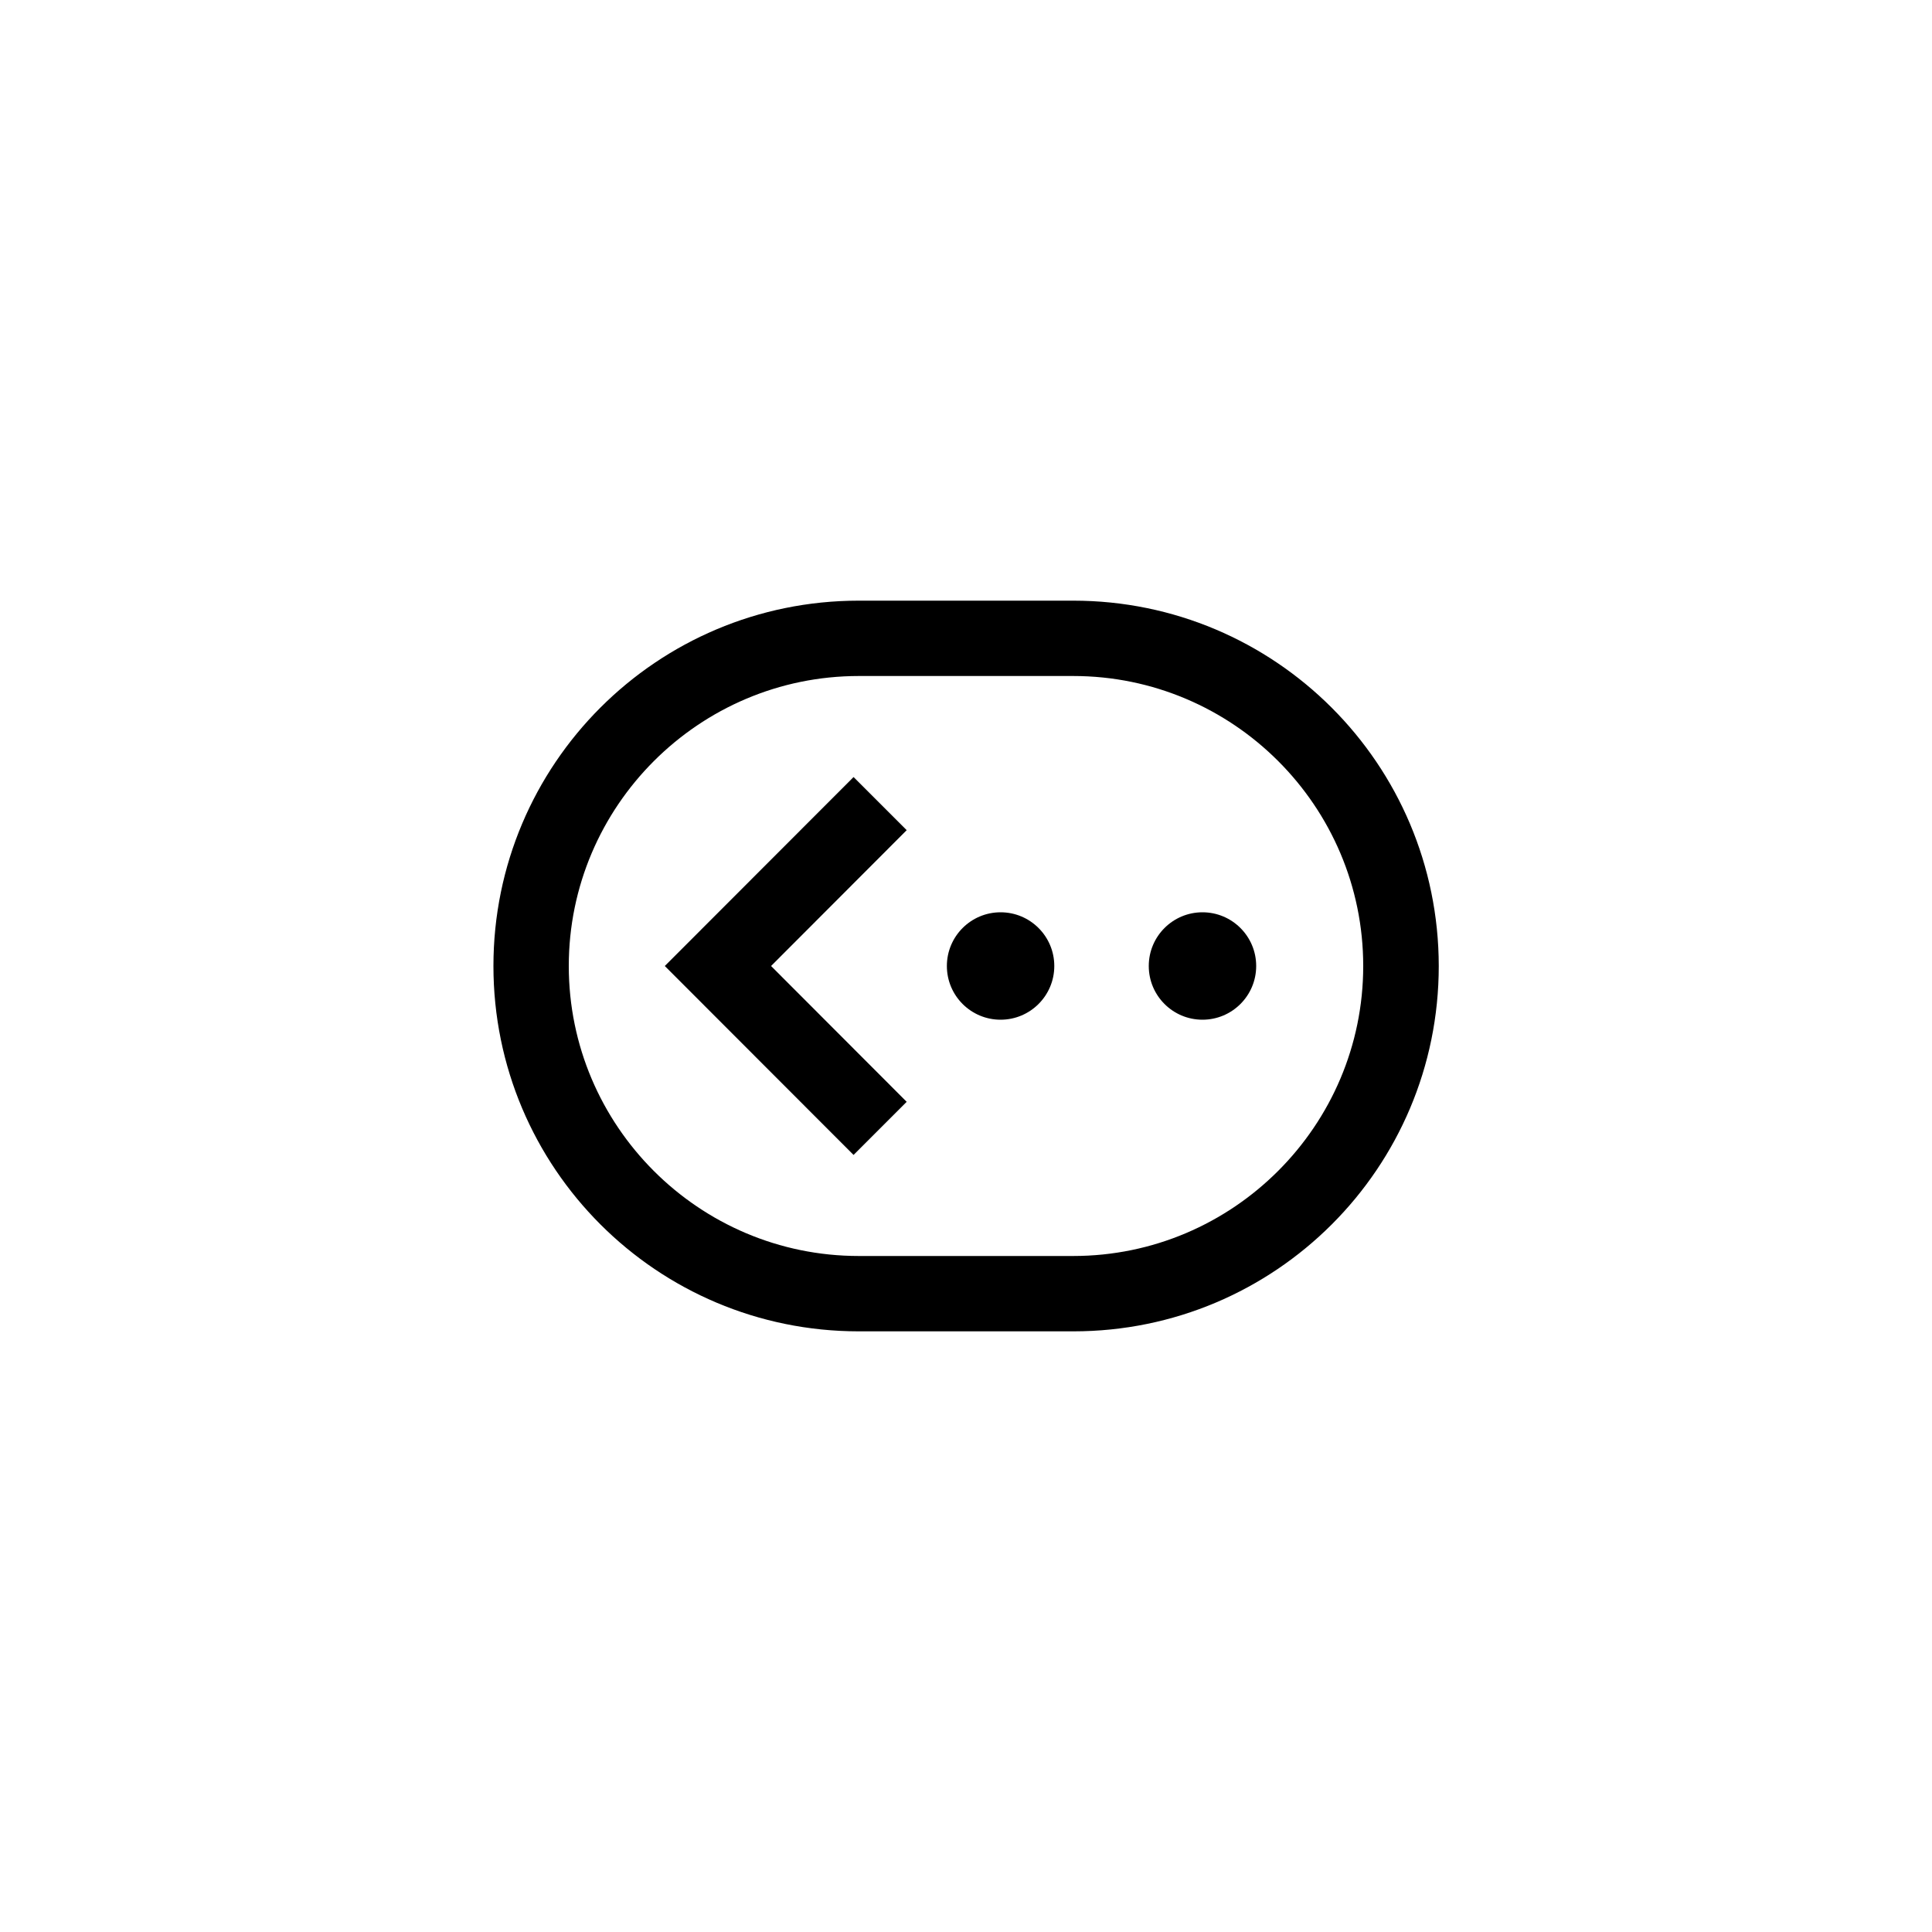
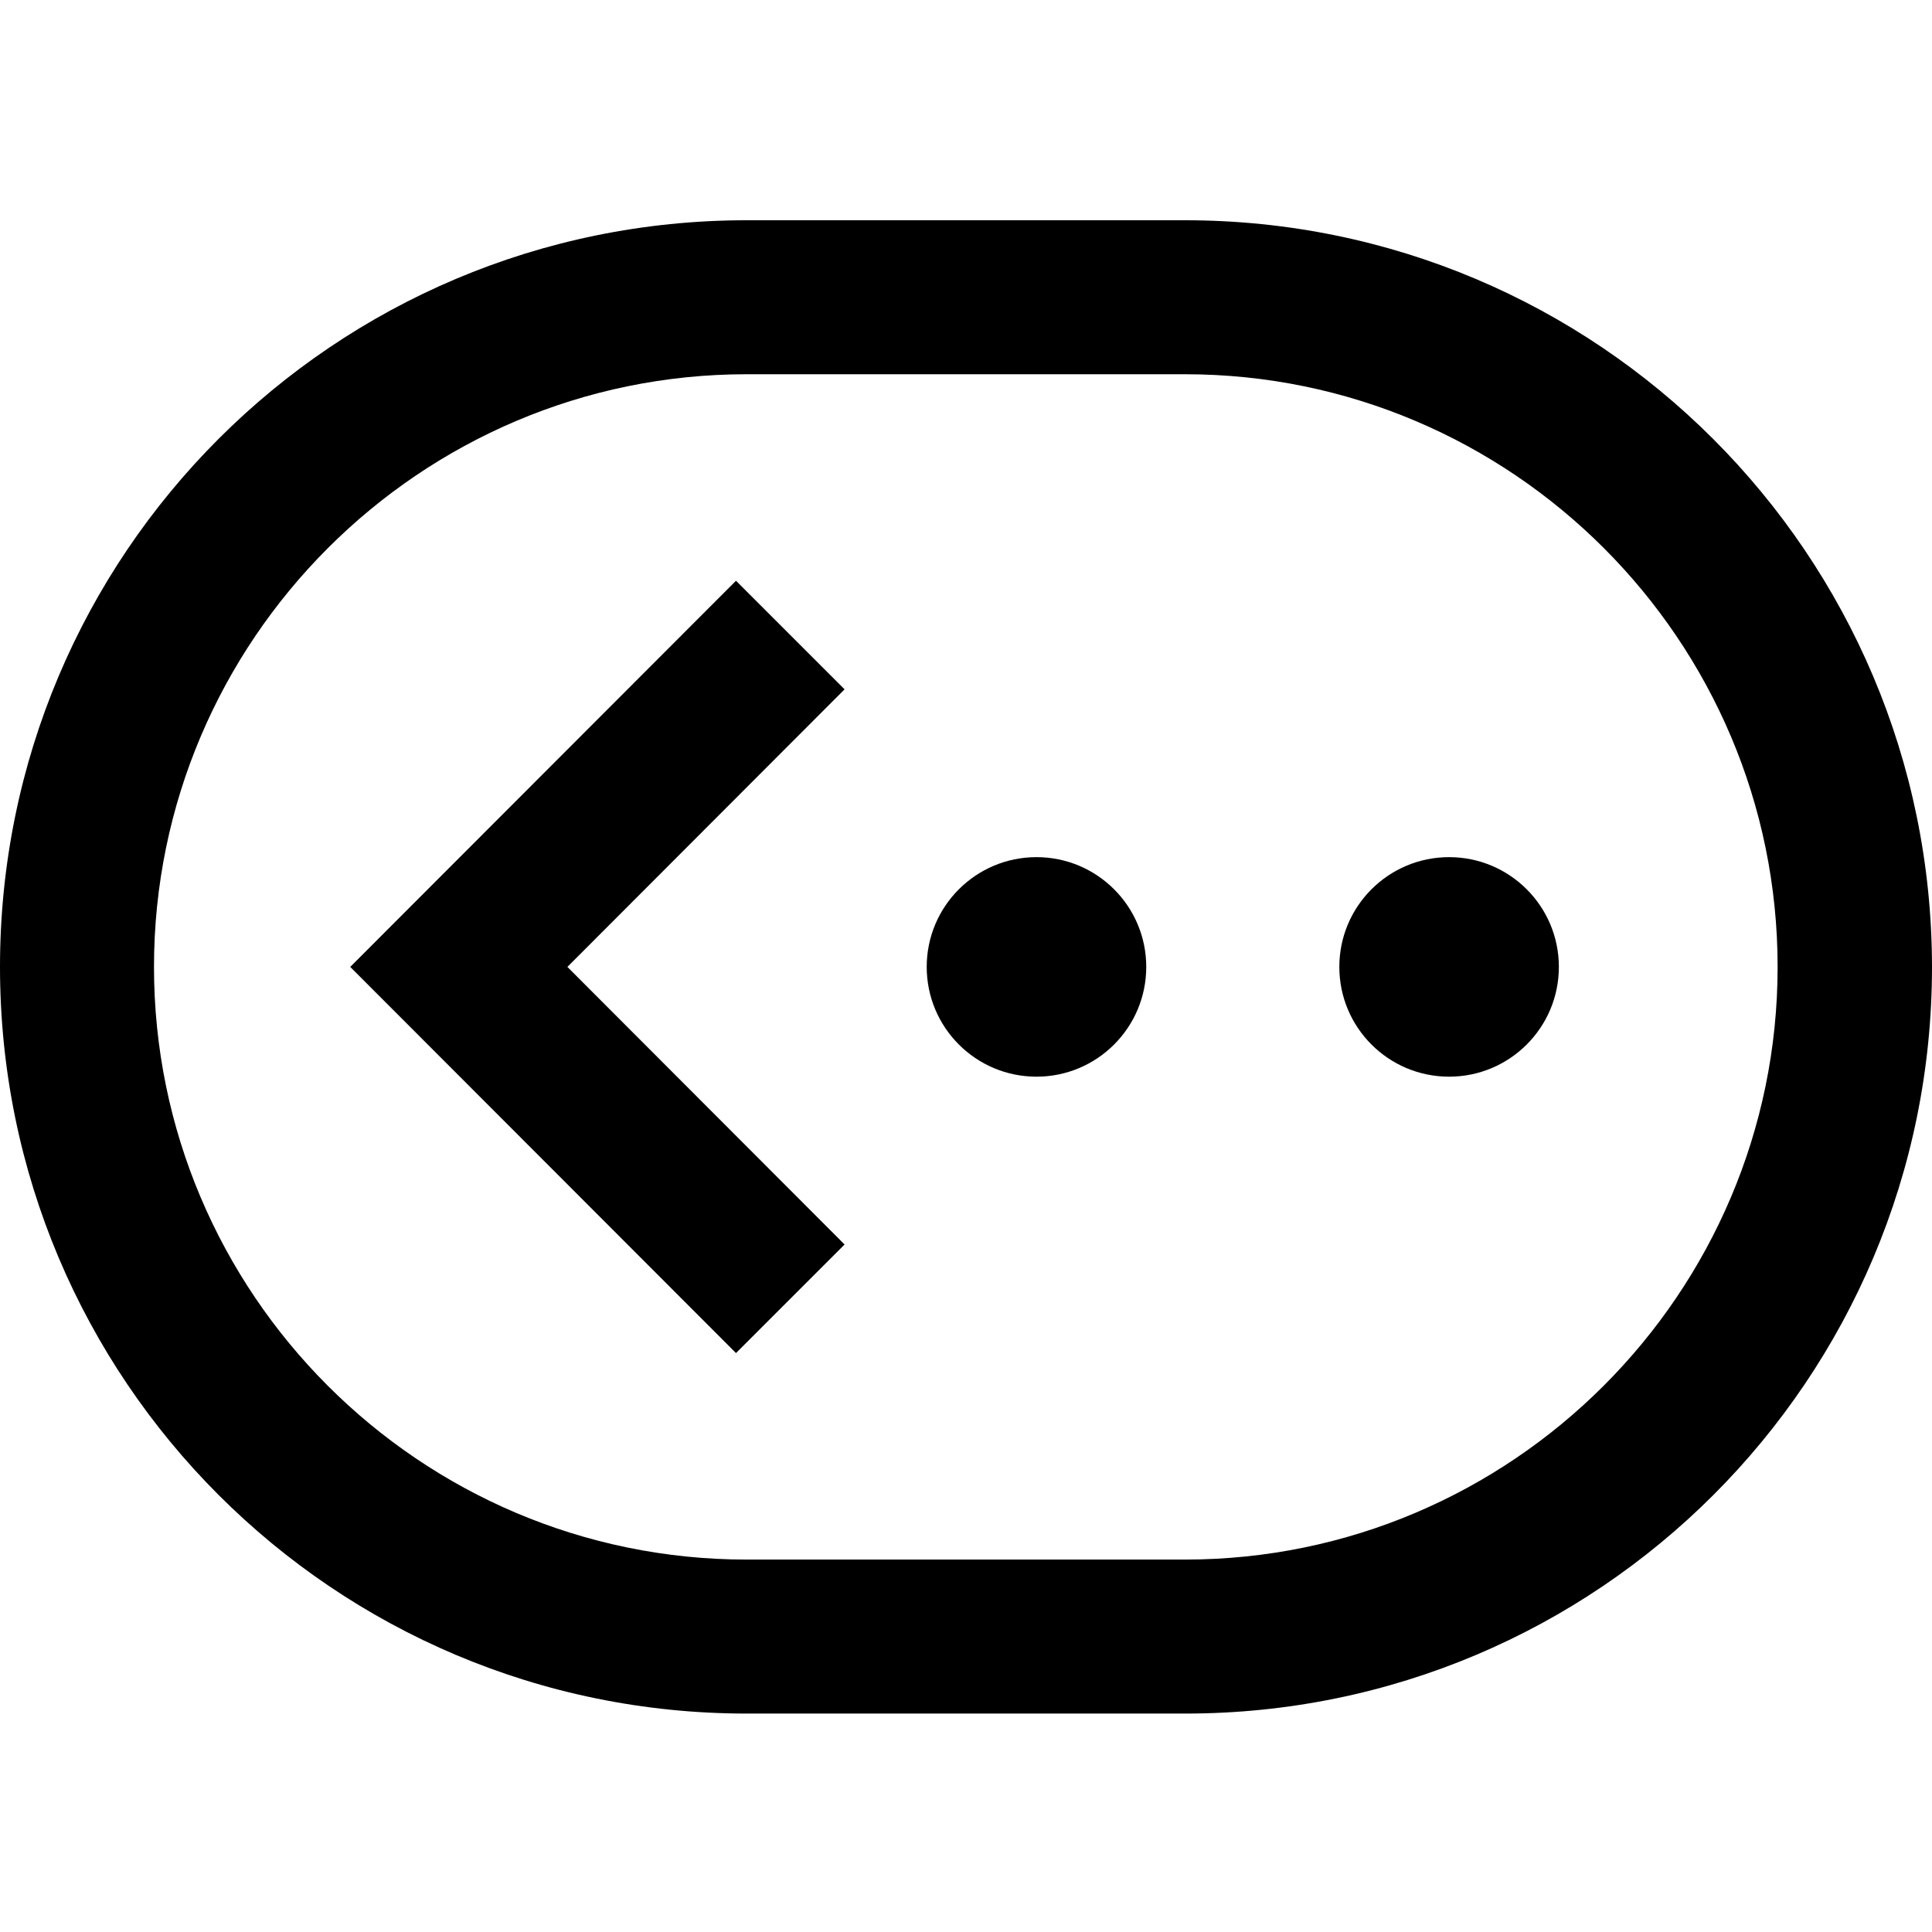
- <svg xmlns="http://www.w3.org/2000/svg" viewBox="0 0 1000 1000">
-   <path d="M555.5 349.9c82.8 0 150.1 67.4 150.1 150.1s-67.4 150.1-150.1 150.1h-111c-82.8 0-150.1-67.4-150.1-150.1s67.4-150.1 150.1-150.1h111m0-39h-111c-104.5 0-189.1 84.6-189.1 189.1S340 689.1 444.5 689.1h111.1c104.5 0 189.1-84.6 189.1-189.1-.1-104.5-84.7-189.1-189.2-189.1z" />
-   <path d="M441.8 597.8L344.1 500l97.7-97.8 27.5 27.5-70.2 70.3 70.2 70.3z" />
-   <circle cx="517.9" cy="500" r="27.8" />
-   <circle cx="622.4" cy="500" r="27.8" />
+ <svg xmlns="http://www.w3.org/2000/svg" width="1000" height="1000" fill="none">
+   <path d="M613.325 193.706c169.222 0 306.765 137.748 306.765 306.764 0 169.017-137.748 306.765-306.765 306.765H386.47c-169.221 0-306.764-137.748-306.764-306.765 0-169.016 137.748-306.764 306.764-306.764h226.855zm0-79.706H386.47C172.9 114 0 286.9 0 500.47c0 213.571 172.9 386.471 386.47 386.471h227.06c213.57 0 386.47-172.9 386.47-386.471C999.796 286.9 826.896 114 613.325 114z" fill="#000" />
+   <path d="M380.952 700.347L181.279 500.47l199.673-199.877 56.203 56.203-143.47 143.674 143.47 143.675-56.203 56.202zM536.481 557.286c31.378 0 56.816-25.437 56.816-56.816 0-31.378-25.438-56.816-56.816-56.816-31.379 0-56.816 25.438-56.816 56.816 0 31.379 25.437 56.816 56.816 56.816zM750.051 557.286c31.379 0 56.816-25.437 56.816-56.816 0-31.378-25.437-56.816-56.816-56.816-31.378 0-56.816 25.438-56.816 56.816 0 31.379 25.438 56.816 56.816 56.816z" fill="#000" />
</svg>
